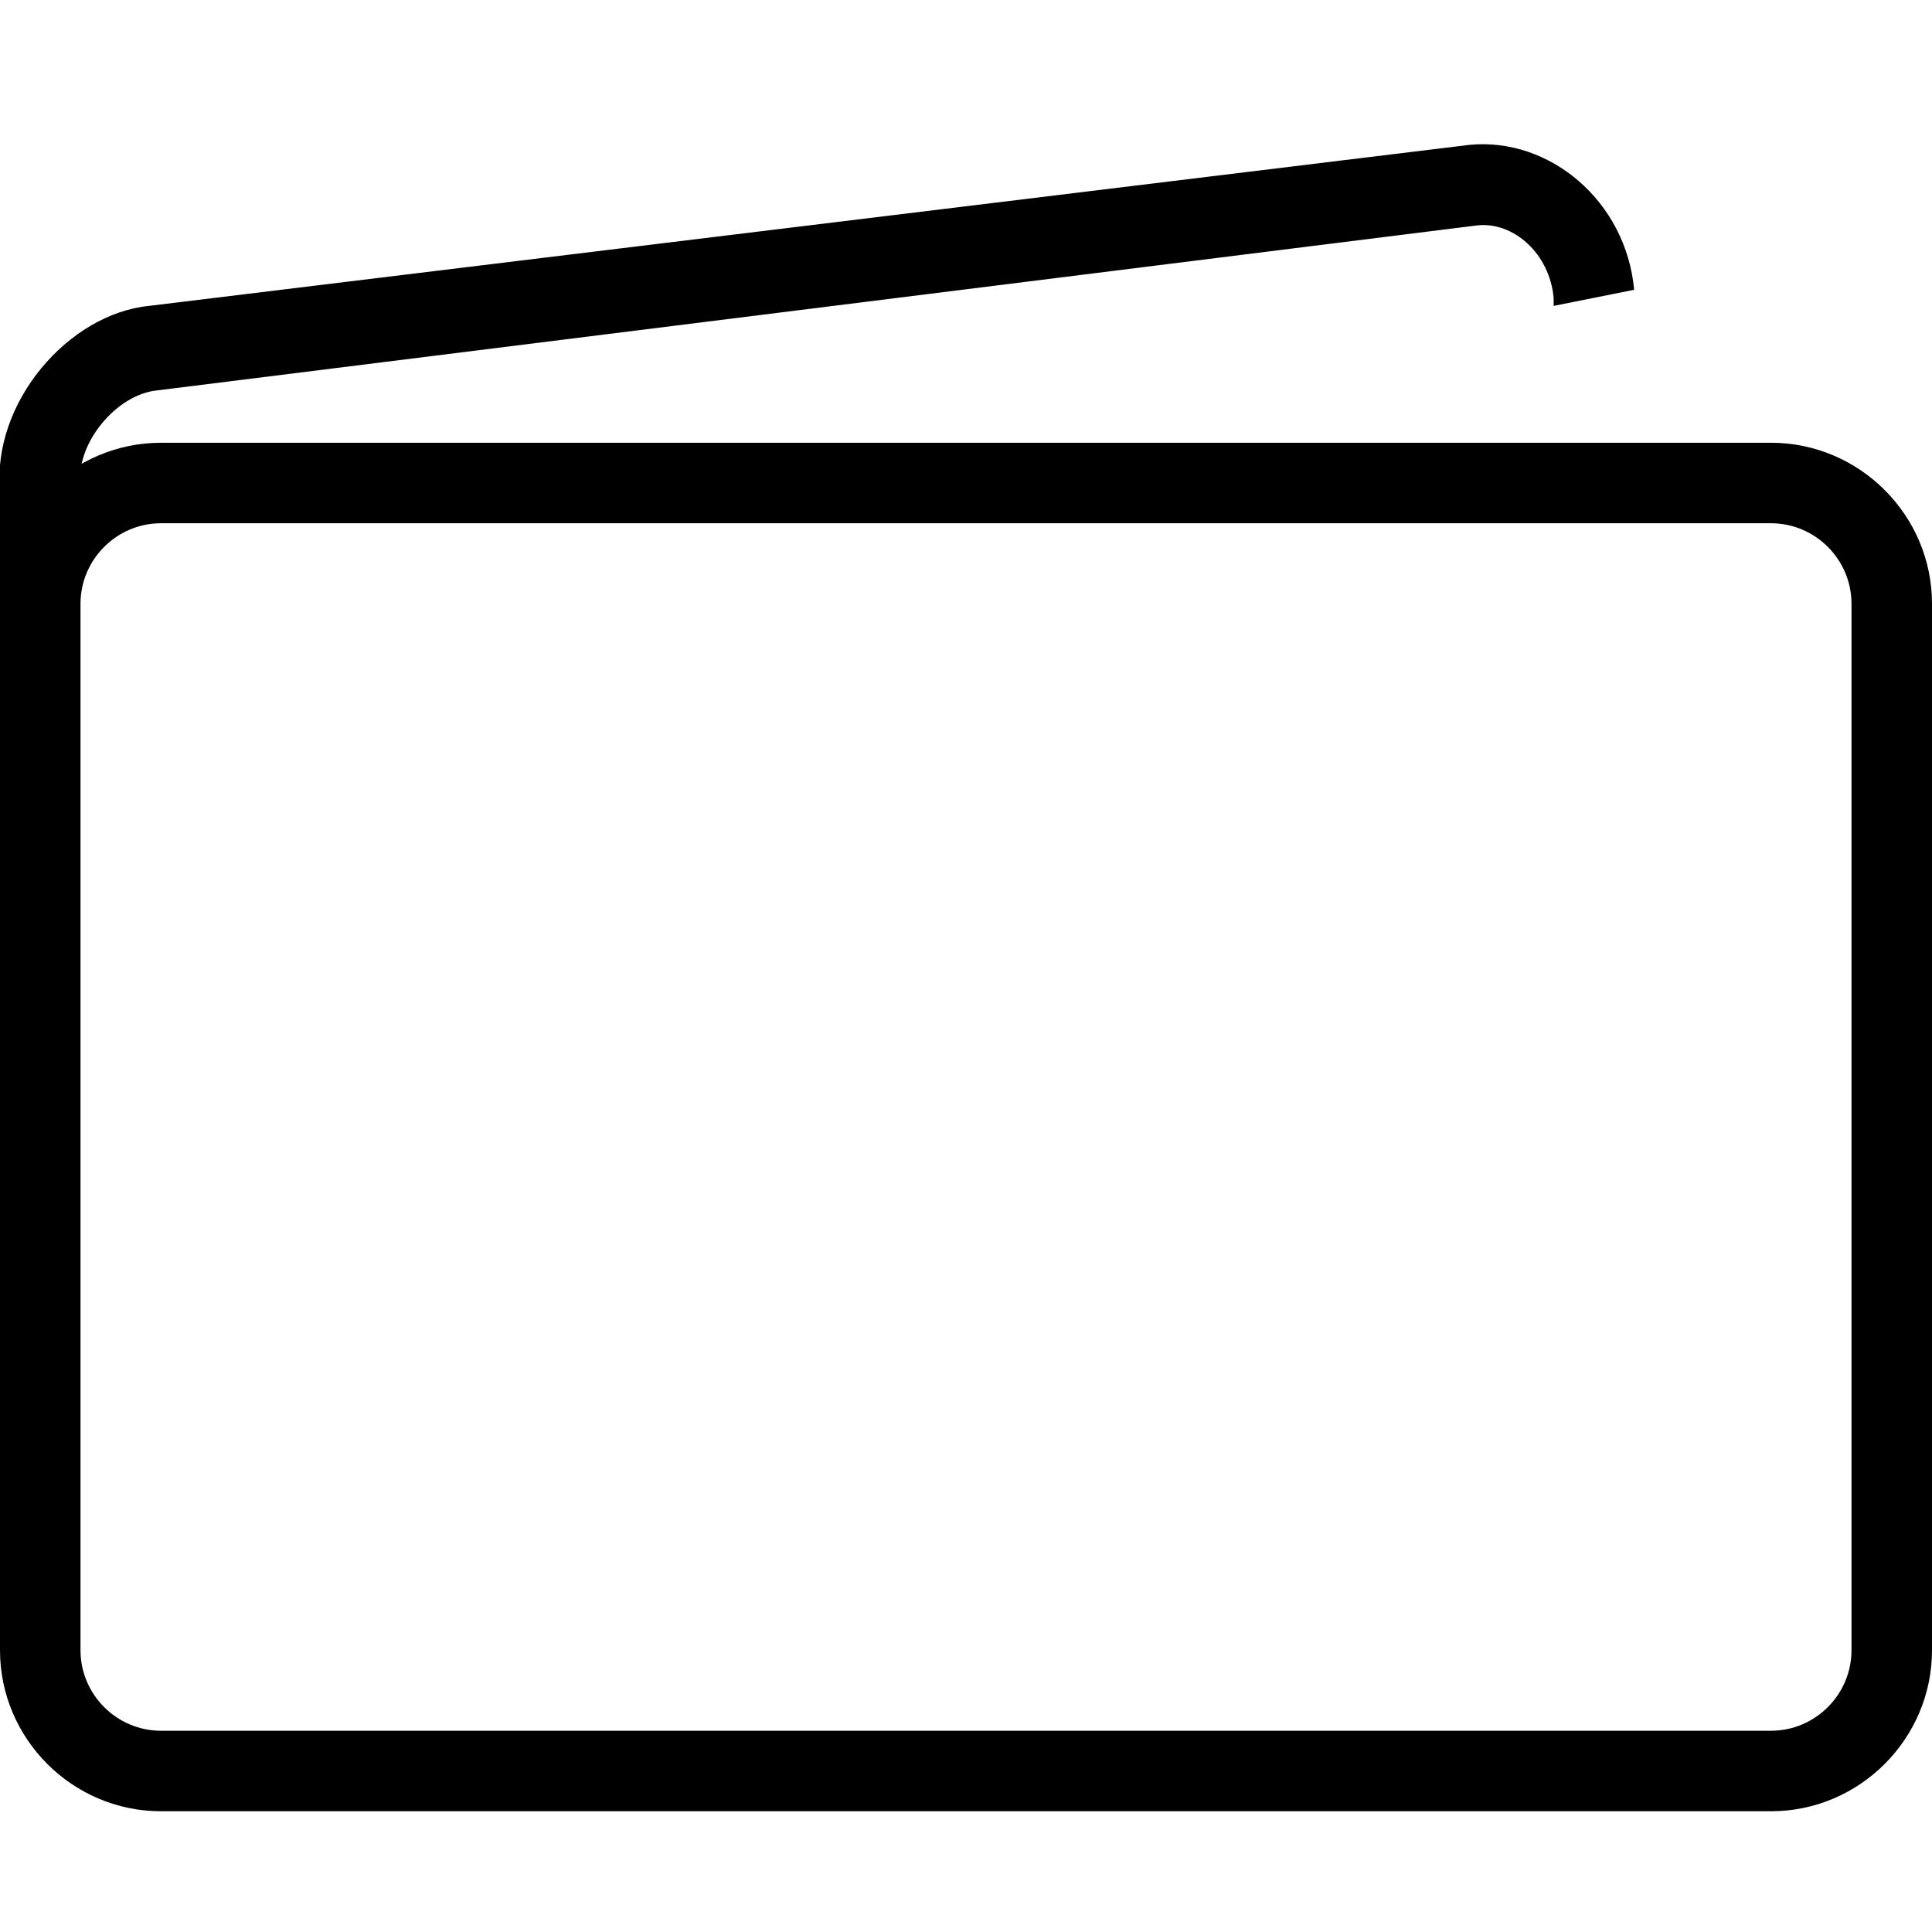
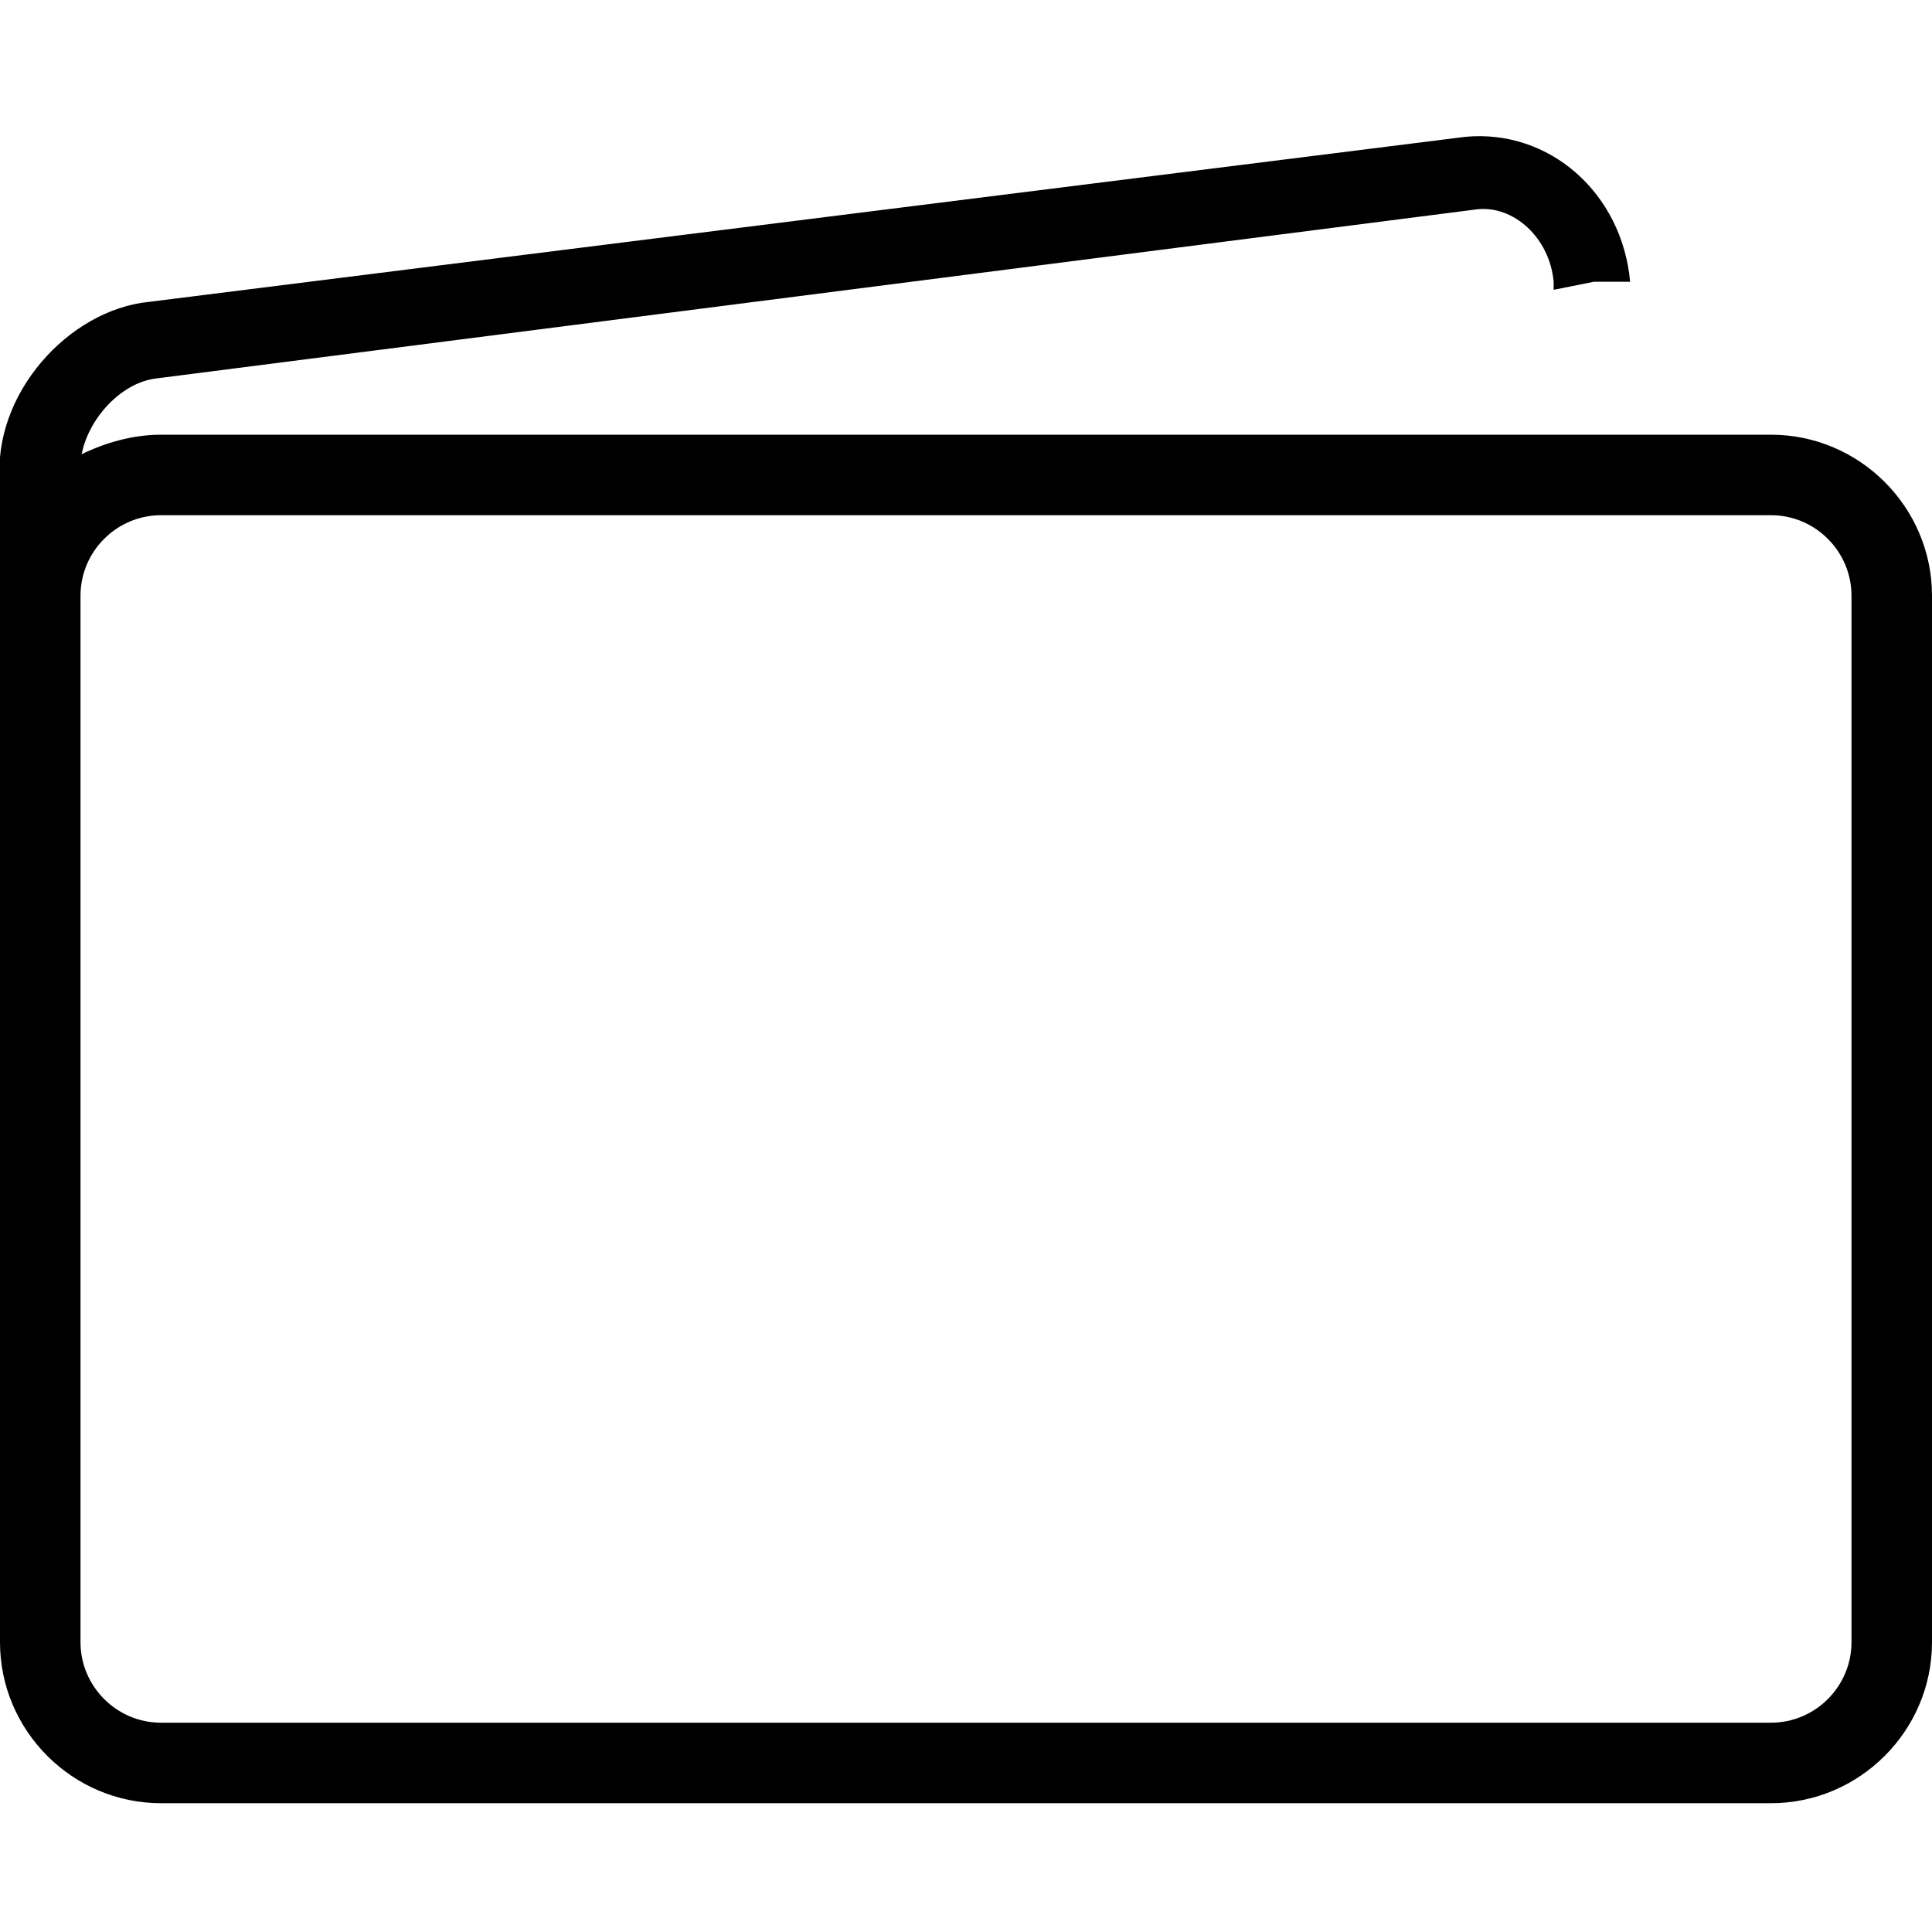
<svg xmlns="http://www.w3.org/2000/svg" viewBox="0 0 48 48">
  <g>
-     <path d="M4,13c-1.1,0-2,0.9-2,2v26c0,1.1,0.9,2,2,2h40c1.1,0,2-0.9,2-2V15c0-1.1-0.9-2-2-2H4z M4,11h40c2.2,0,4,1.8,4,4v26c0,2.2-1.8,4-4,4H4c-2.2,0-4-1.8-4-4V15C0,12.8,1.8,11,4,11z" />
-     <path d="M2,14.6v-2.4L2,12c-0.1-1,0.9-2.2,1.9-2.3l32.8-4.1c0.9-0.1,1.8,0.7,1.9,1.8c0,0.1,0,0.1,0,0.2l2-0.4c-0.2-2.2-2.1-3.8-4.1-3.6L3.7,7.6C1.7,7.8-0.2,10,0,12.2L0,15L2,14.6z M2,14.6v-2.4L2,12c-0.1-1,0.9-2.2,1.9-2.3l32.8-4.1c0.9-0.1,1.8,0.7,1.9,1.8c0,0.1,0,0.1,0,0.2l2-0.4c-0.2-2.2-2.1-3.8-4.1-3.6L3.7,7.6C1.7,7.8-0.2,10,0,12.2L0,15L2,14.6z" />
+     <path d="M4,12.8c-1.1,0-2,0.9-2,2v26c0,1.1,0.9,2,2,2h40c1.1,0,2-0.9,2-2v-26c0-1.1-0.9-2-2-2H4z M39.6,7l-1,0.2c0-0.1,0-0.1,0-0.2c-0.1-1.1-1-1.9-1.9-1.8L3.9,9.4C3,9.5,2.2,10.4,2,11.3c0.6-0.3,1.3-0.5,2-0.5h40c2.2,0,4,1.8,4,4v26c0,2.2-1.8,4-4,4H4c-2.2,0-4-1.8-4-4v-26v-2.8c-0.2-2.2,1.7-4.3,3.7-4.5l32.7-4.1c2.1-0.2,3.9,1.4,4.1,3.6L39.6,7l-1,0.2c0-0.1,0-0.1,0-0.2c-0.1-1.1-1-1.9-1.9-1.8L3.9,9.4c-1,0.1-2,1.3-1.9,2.4l0,0.2v2.4l-2,0.4v-2.8c-0.2-2.2,1.7-4.3,3.7-4.5l32.7-4.1c2.1-0.2,3.9,1.4,4.1,3.6L39.6,7z" />
  </g>
</svg>
